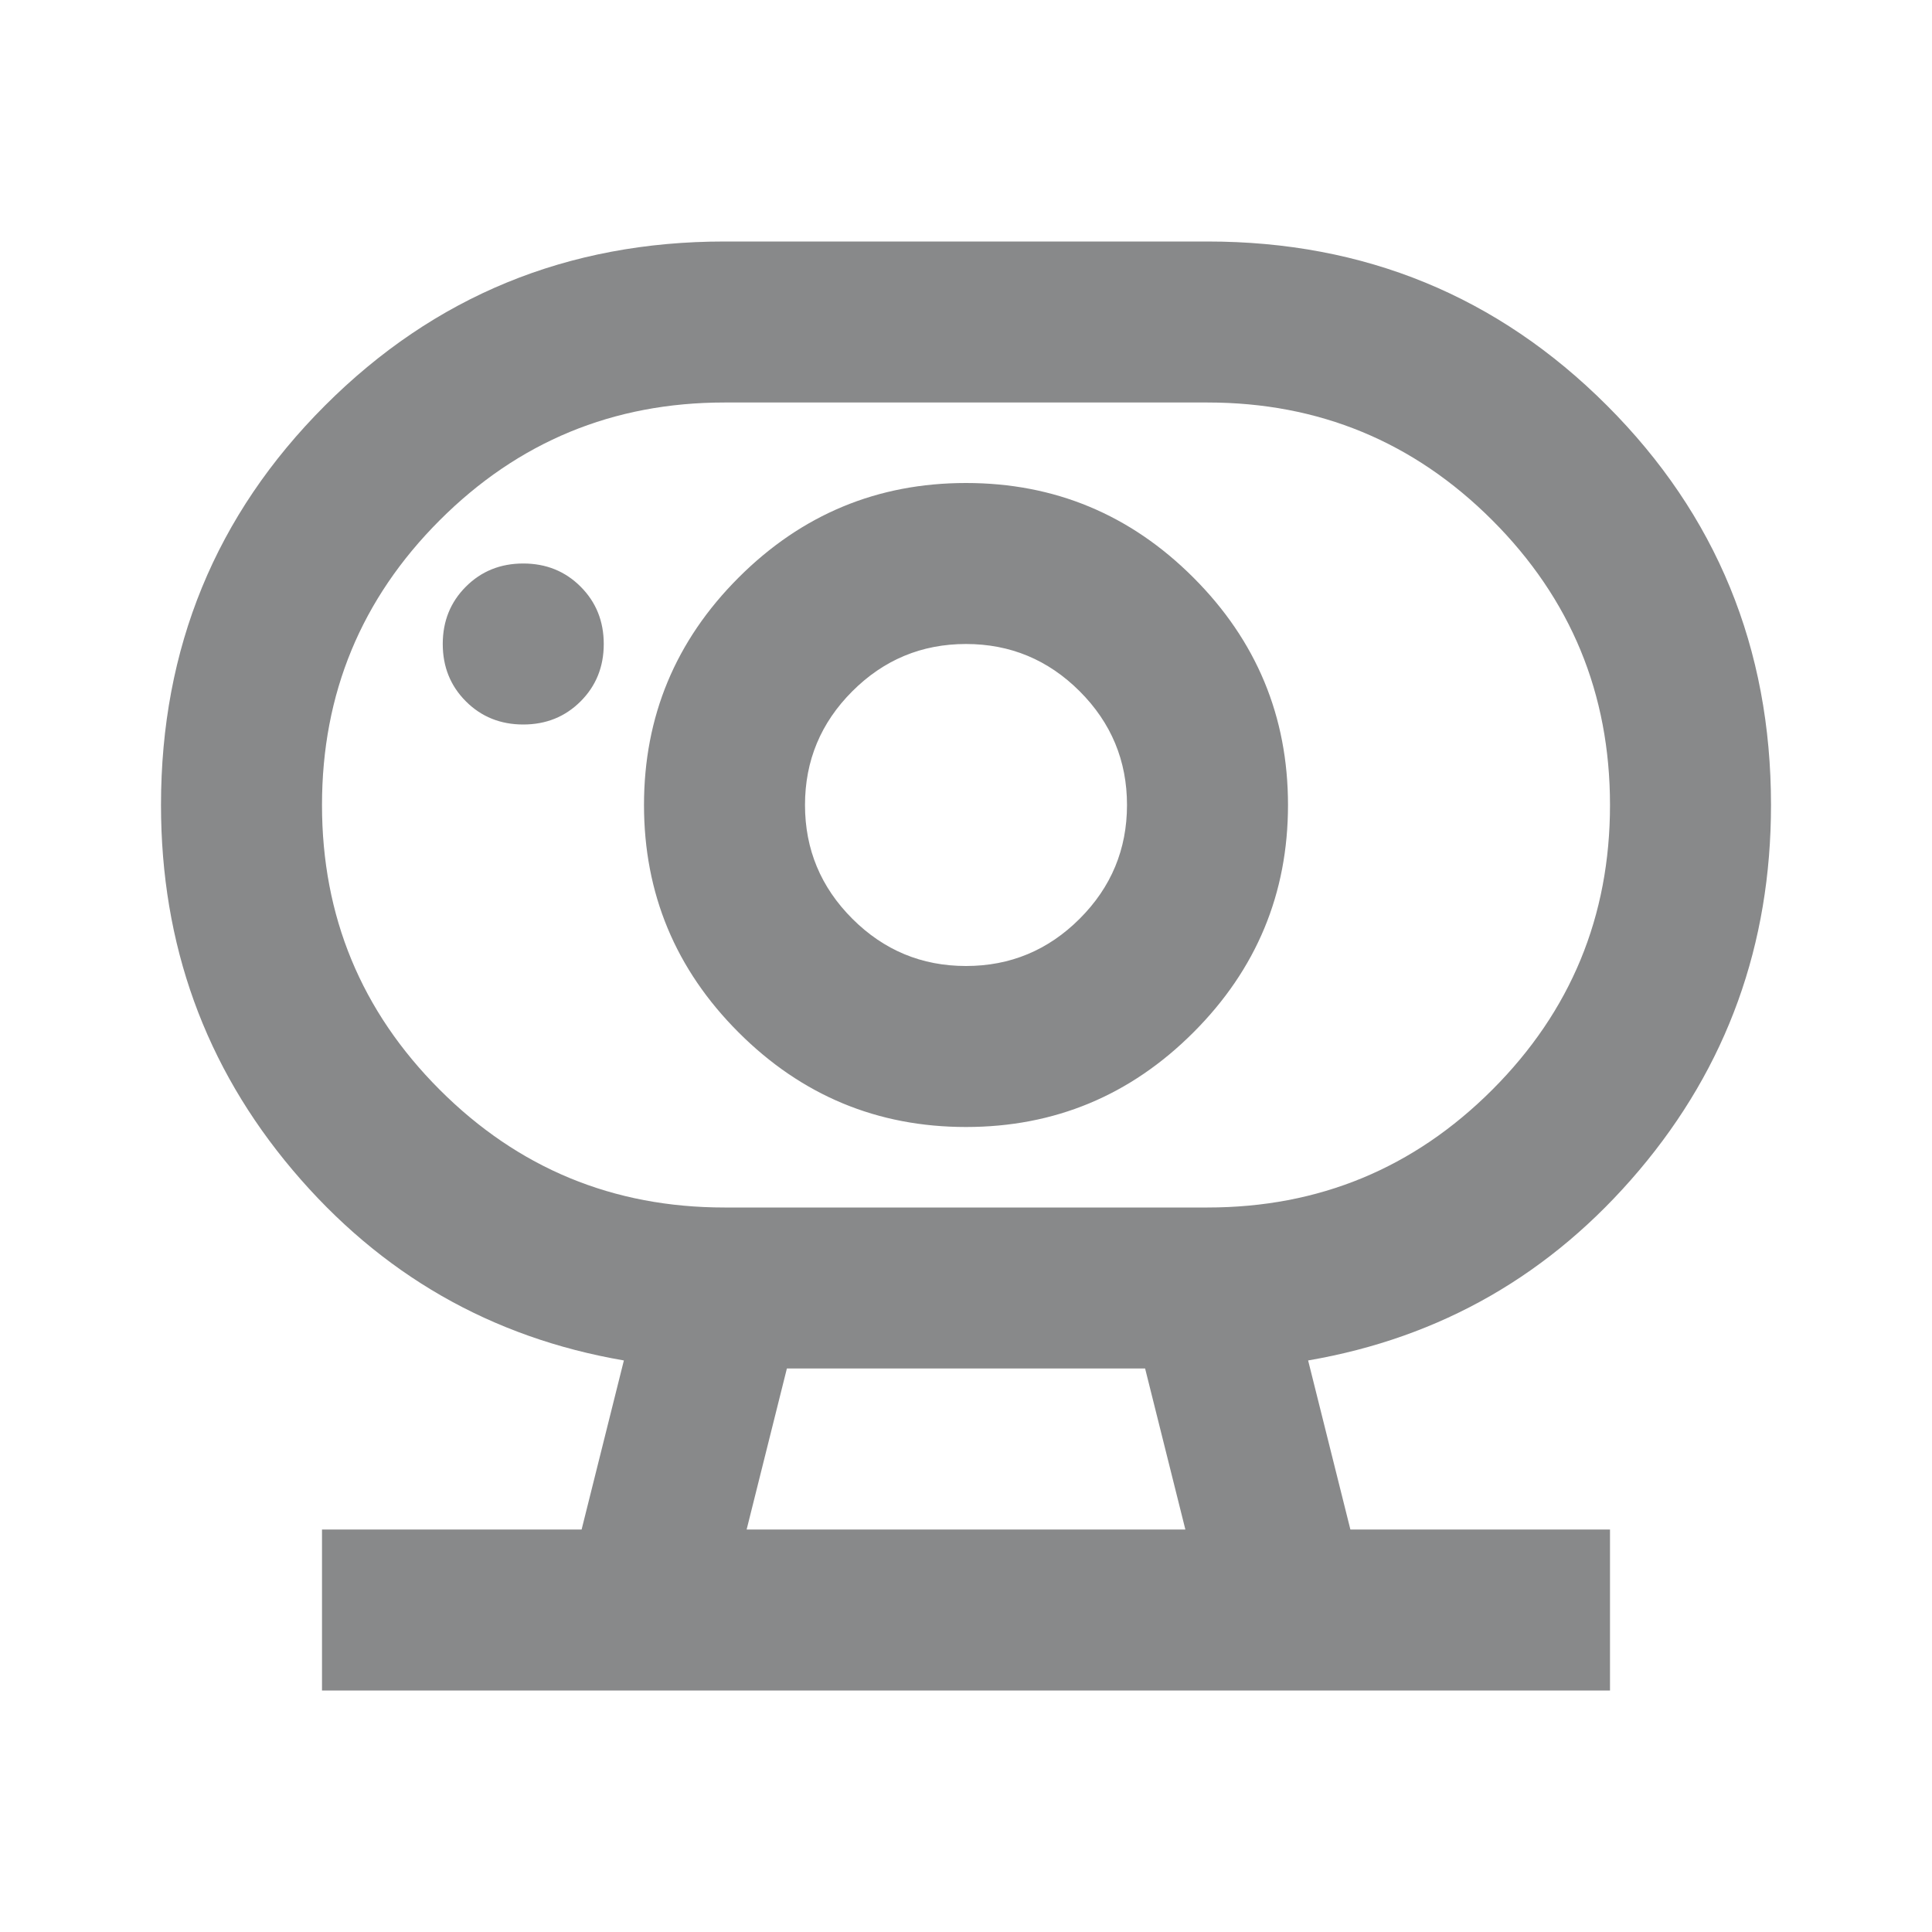
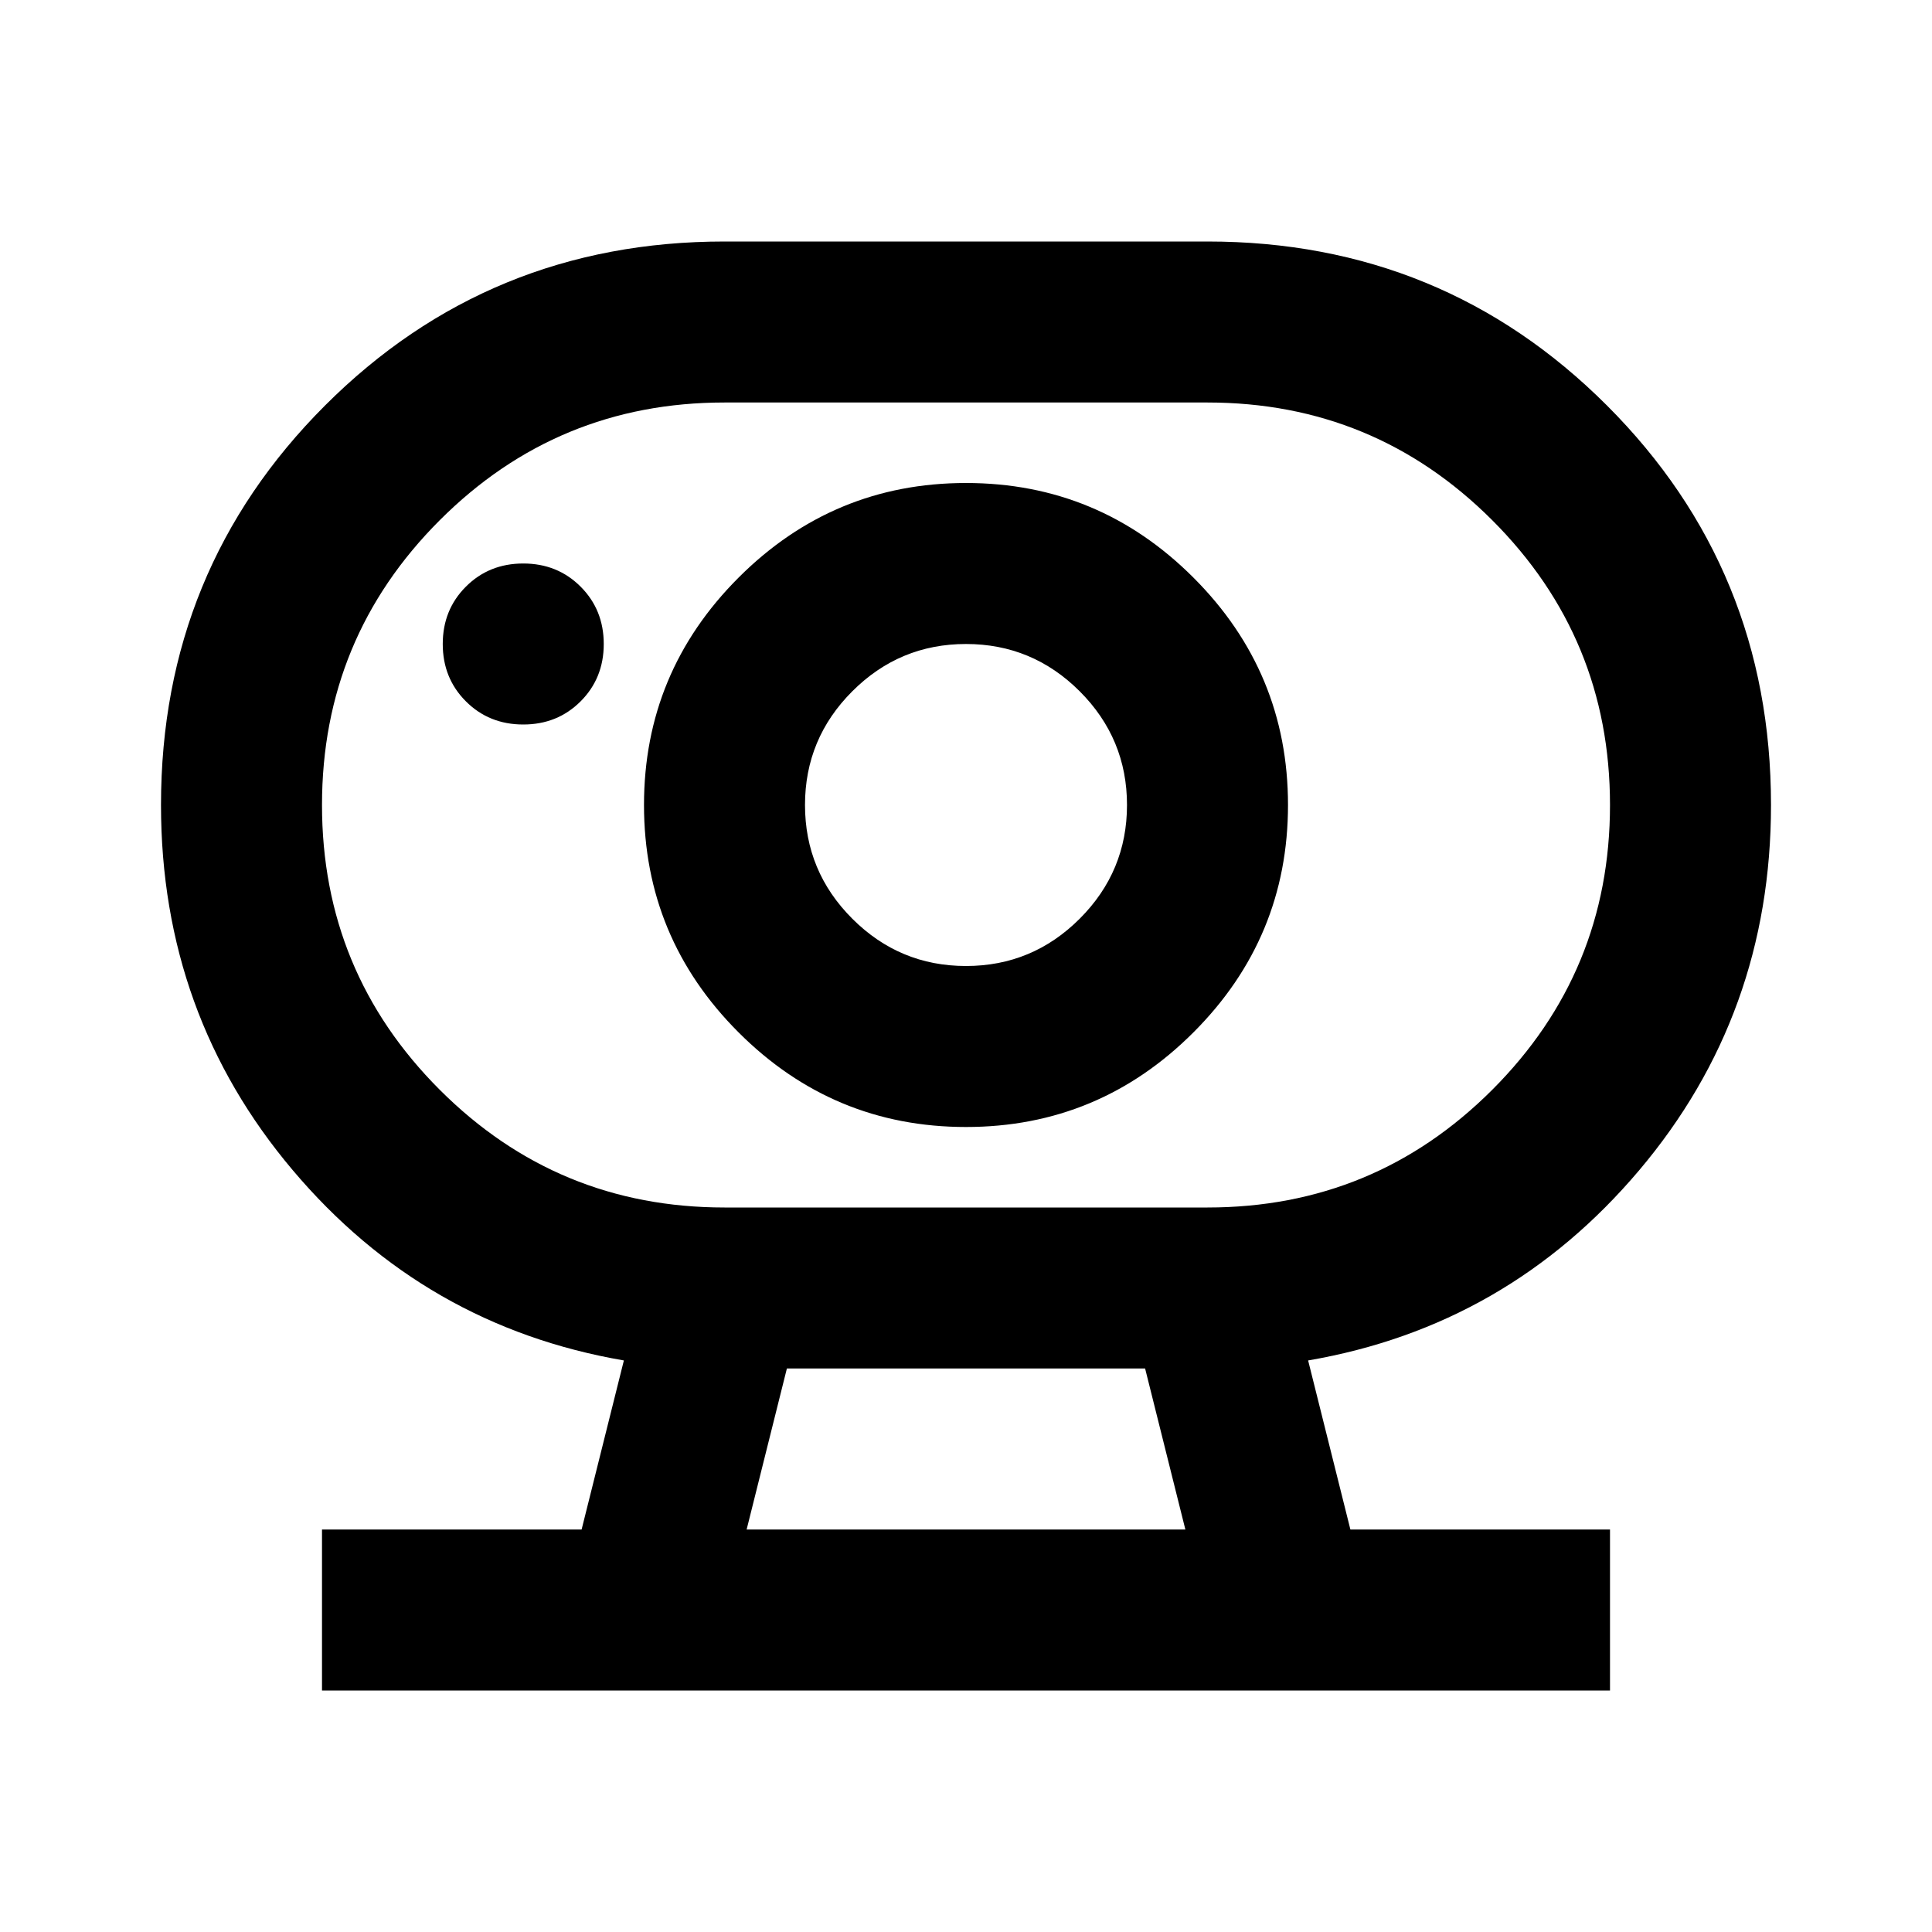
<svg xmlns="http://www.w3.org/2000/svg" height="24" viewBox="0 -960 960 960" width="24">
-   <path fill="#88898a" d="M371-200h218l-20-80H391l-20 80Zm-11-160h240q83 0 141.5-58.5T800-560q0-83-58.5-141.5T600-760H360q-83 0-141.5 58.5T160-560q0 83 58.5 141.5T360-360Zm120-120q-33 0-56.5-23.5T400-560q0-33 23.5-56.5T480-640q33 0 56.5 23.5T560-560q0 33-23.5 56.5T480-480ZM260-600q17 0 28.5-11.5T300-640q0-17-11.5-28.5T260-680q-17 0-28.5 11.5T220-640q0 17 11.5 28.5T260-600ZM160-120v-80h129l21-84q-99-17-164.5-94.5T80-560q0-117 81.5-198.5T360-840h240q117 0 198.5 81.5T880-560q0 104-65.5 181.5T650-284l21 84h129v80H160Zm320-280q66 0 113-47t47-113q0-66-47-113t-113-47q-66 0-113 47t-47 113q0 66 47 113t113 47Zm0-160ZM371-200h218-218Z" />
+   <path d="M371-200h218l-20-80H391l-20 80Zm-11-160h240q83 0 141.5-58.5T800-560q0-83-58.5-141.5T600-760H360q-83 0-141.5 58.5T160-560q0 83 58.5 141.5T360-360Zm120-120q-33 0-56.5-23.5T400-560q0-33 23.5-56.5T480-640q33 0 56.5 23.5T560-560q0 33-23.5 56.5T480-480ZM260-600q17 0 28.5-11.5T300-640q0-17-11.5-28.5T260-680q-17 0-28.5 11.5T220-640q0 17 11.5 28.5T260-600ZM160-120v-80h129l21-84q-99-17-164.5-94.5T80-560q0-117 81.5-198.5T360-840h240q117 0 198.5 81.5T880-560q0 104-65.5 181.5T650-284l21 84h129v80H160Zm320-280q66 0 113-47t47-113q0-66-47-113t-113-47q-66 0-113 47t-47 113q0 66 47 113t113 47Zm0-160ZM371-200h218-218Z" />
</svg>
